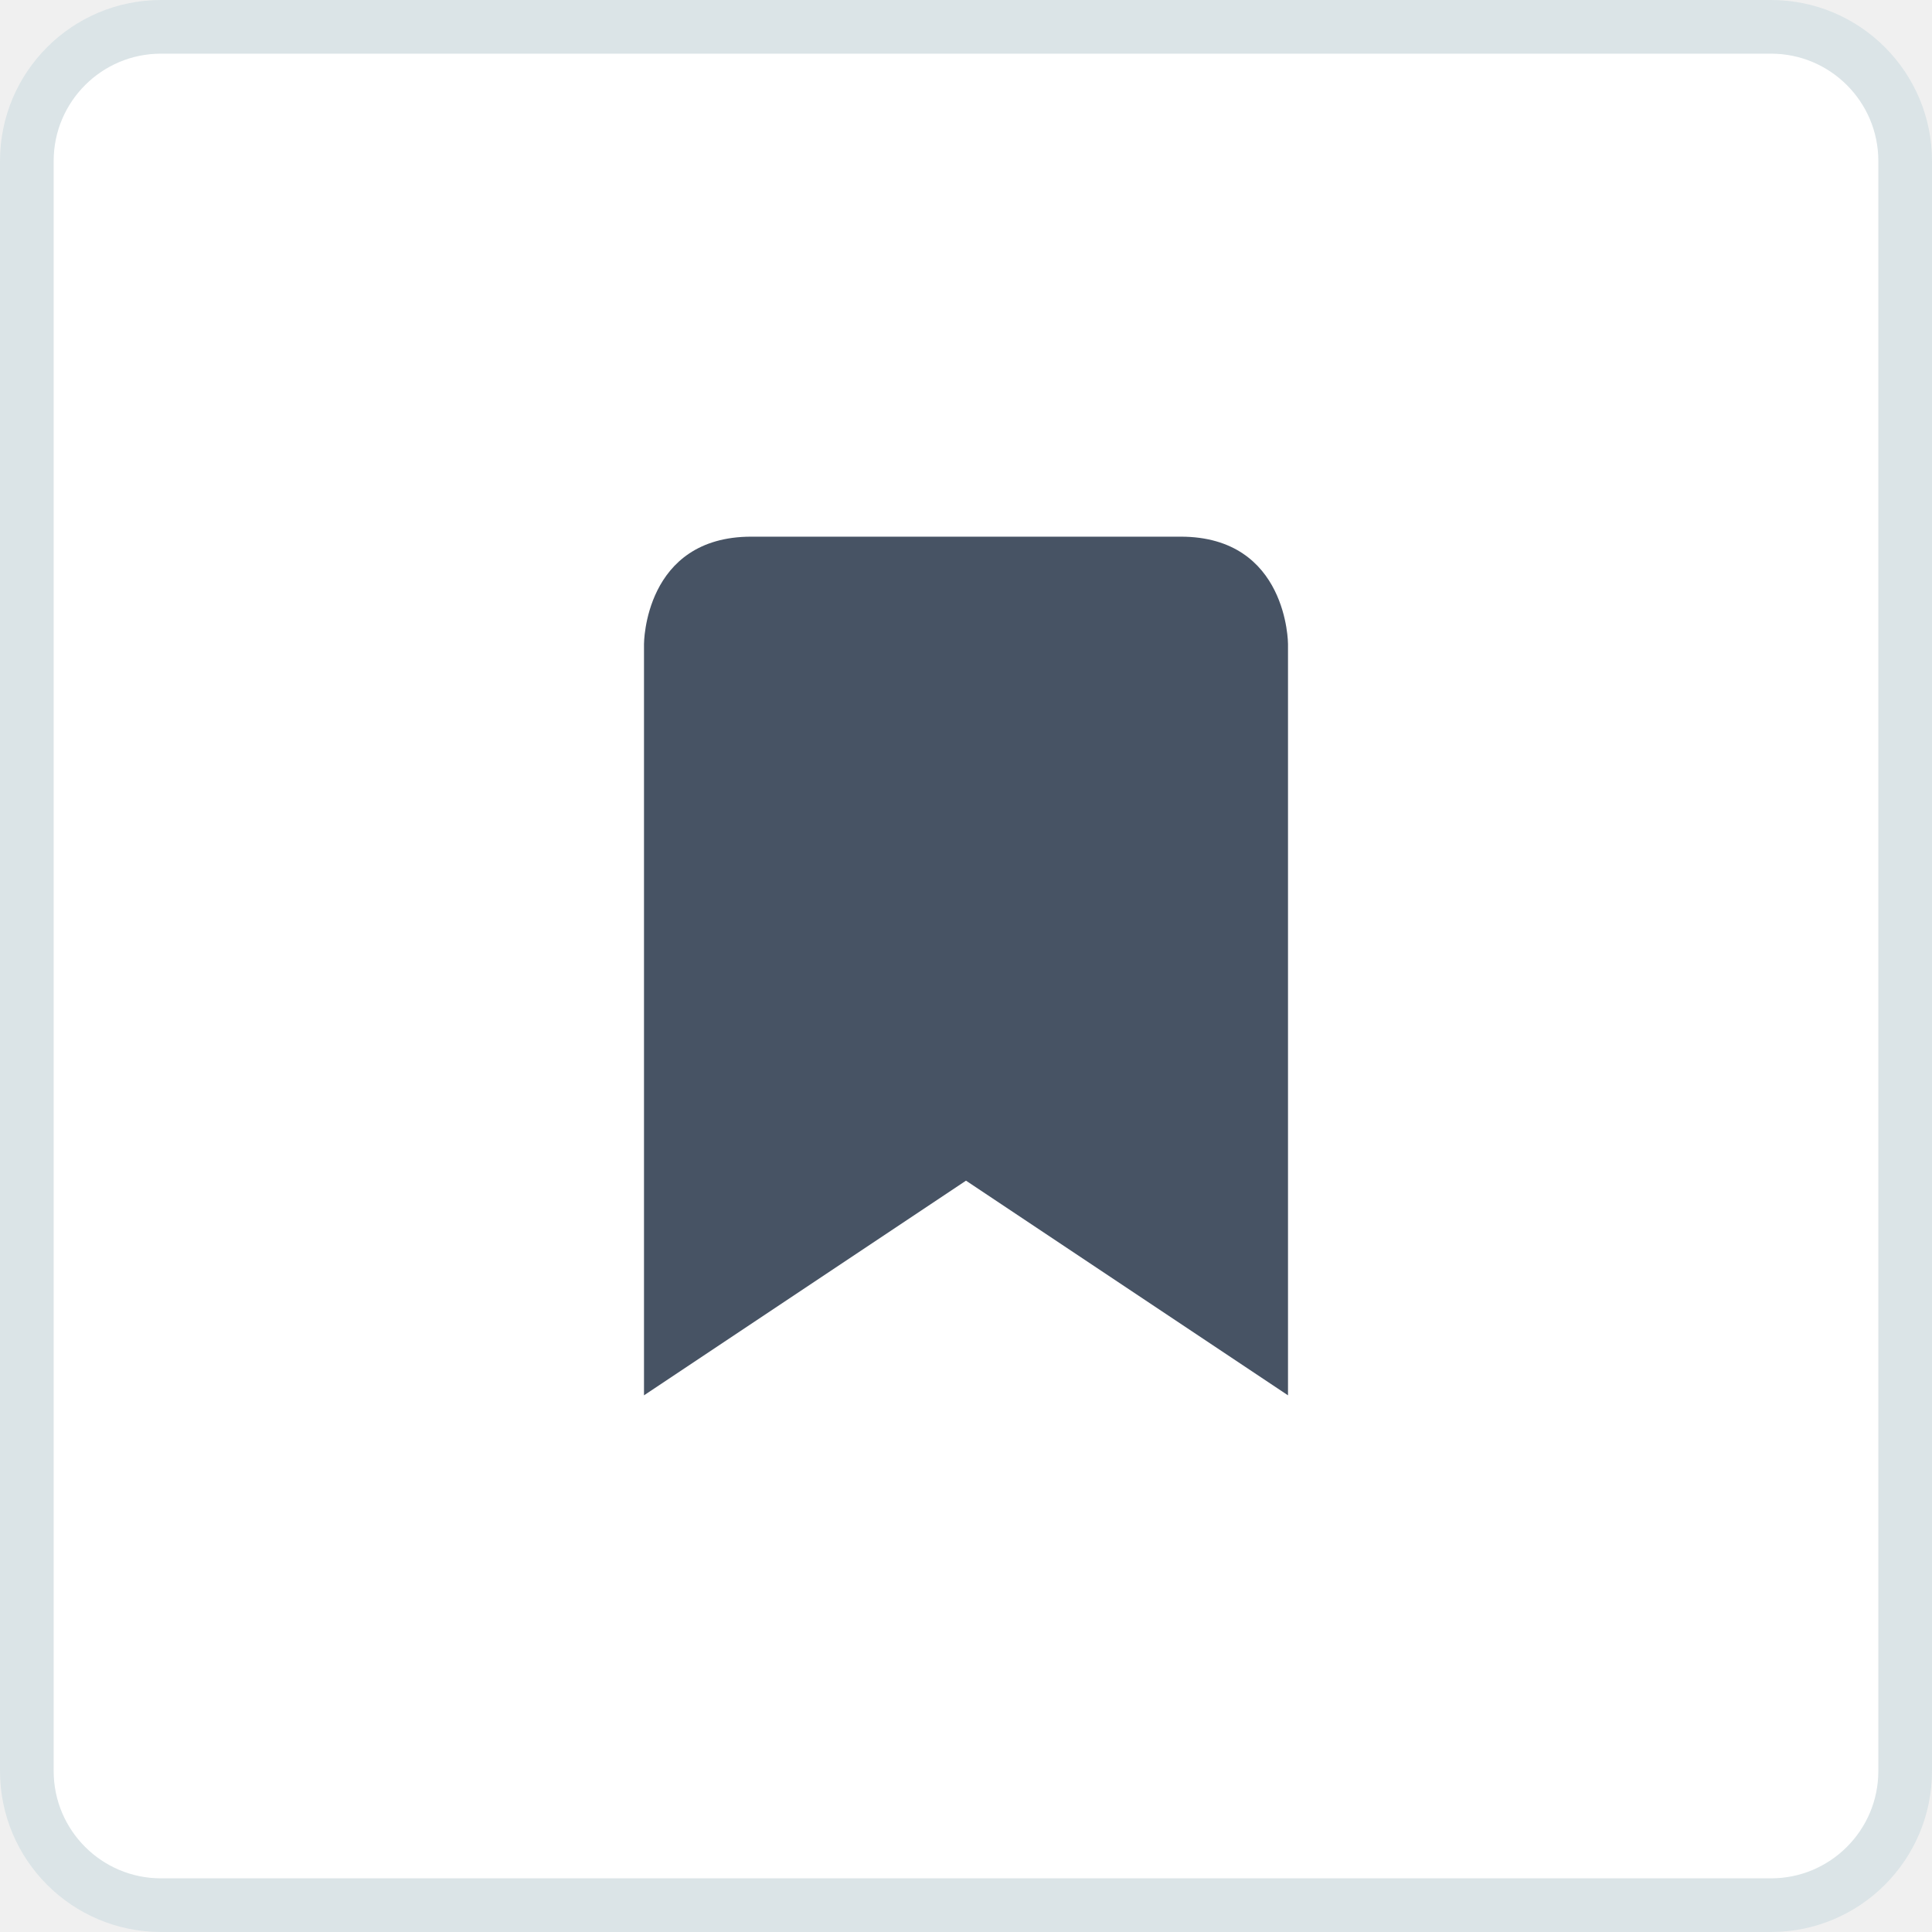
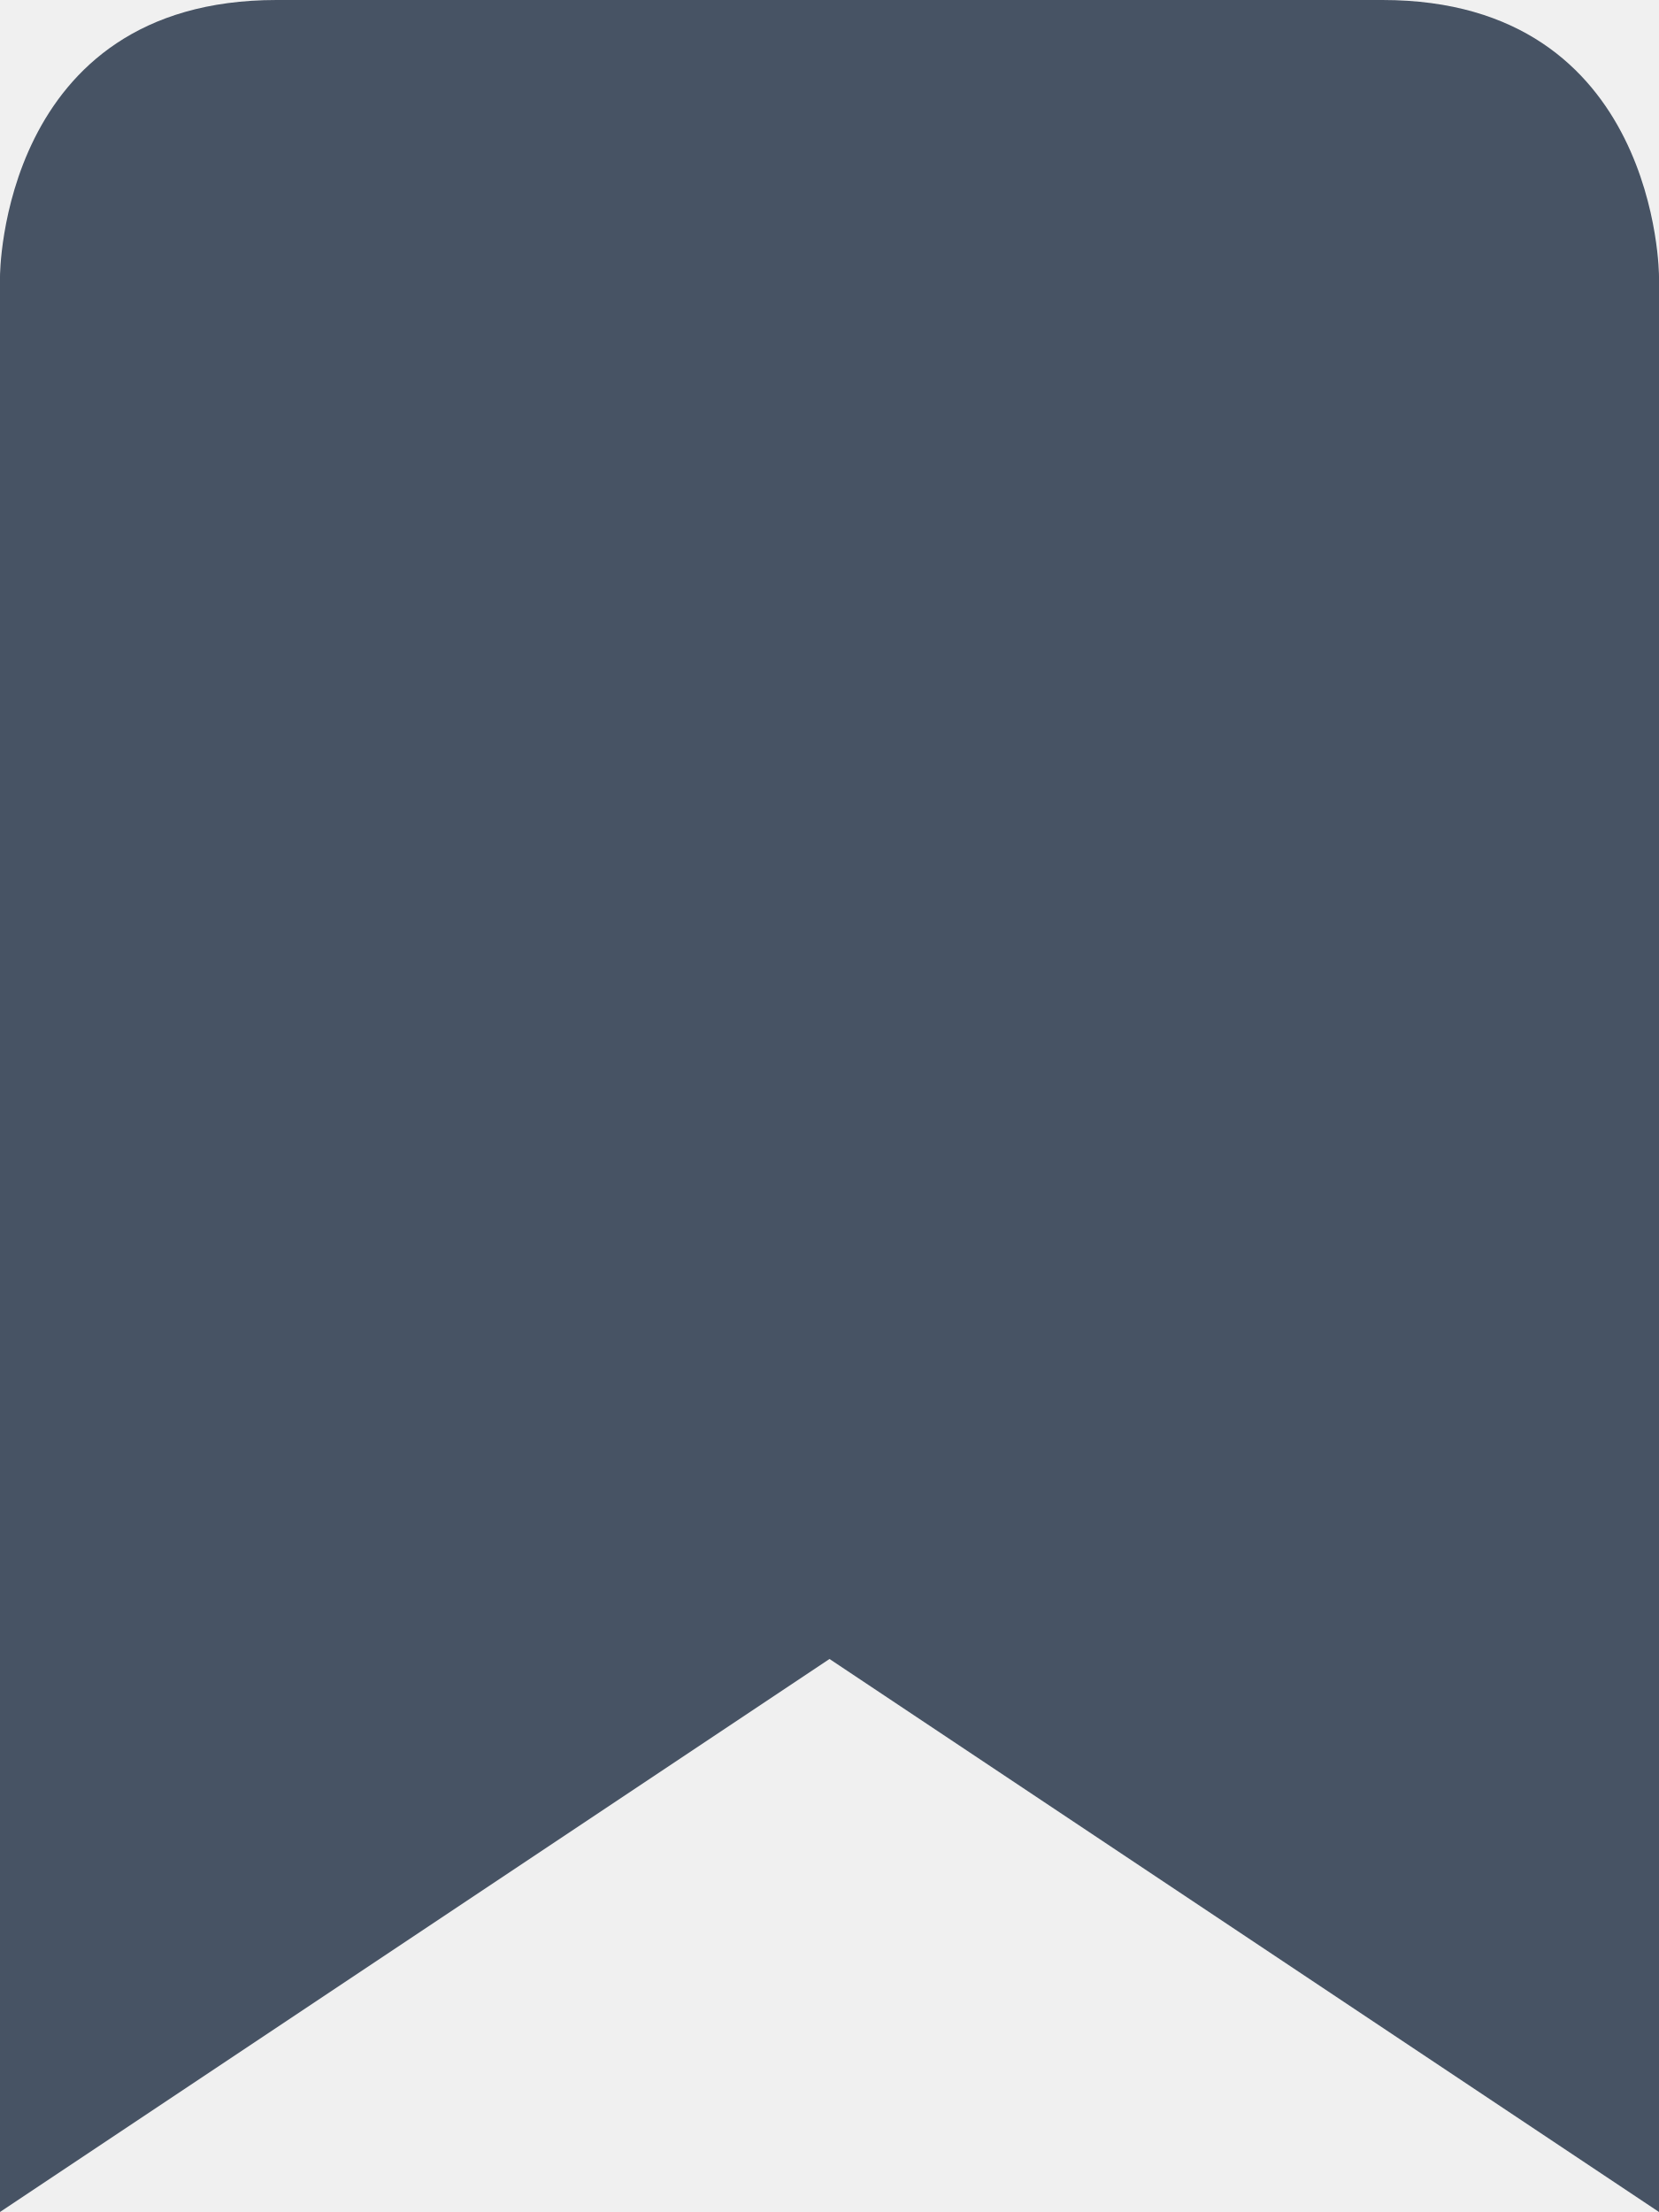
- <svg xmlns="http://www.w3.org/2000/svg" width="36" height="36" viewBox="0 0 36 36" fill="none">
-   <rect x="0.5" y="0.5" width="35" height="35" rx="2.5" fill="white" stroke="#DBE4E7" />
-   <path fill-rule="evenodd" clip-rule="evenodd" d="M24 26V12C24 12 24 10 22 10L14 10C12 10 12 12 12 12V26L18 22L24 26Z" fill="#475364" />
+ <svg xmlns="http://www.w3.org/2000/svg" width="12" height="16" viewBox="0 0 12 16" fill="none">
+   <path fill-rule="evenodd" clip-rule="evenodd" d="M12 16V2C12 2 12 0 10 0L2 0C0 0 0 2 0 2V16L6 12L12 16Z" fill="#475364" />
</svg>
